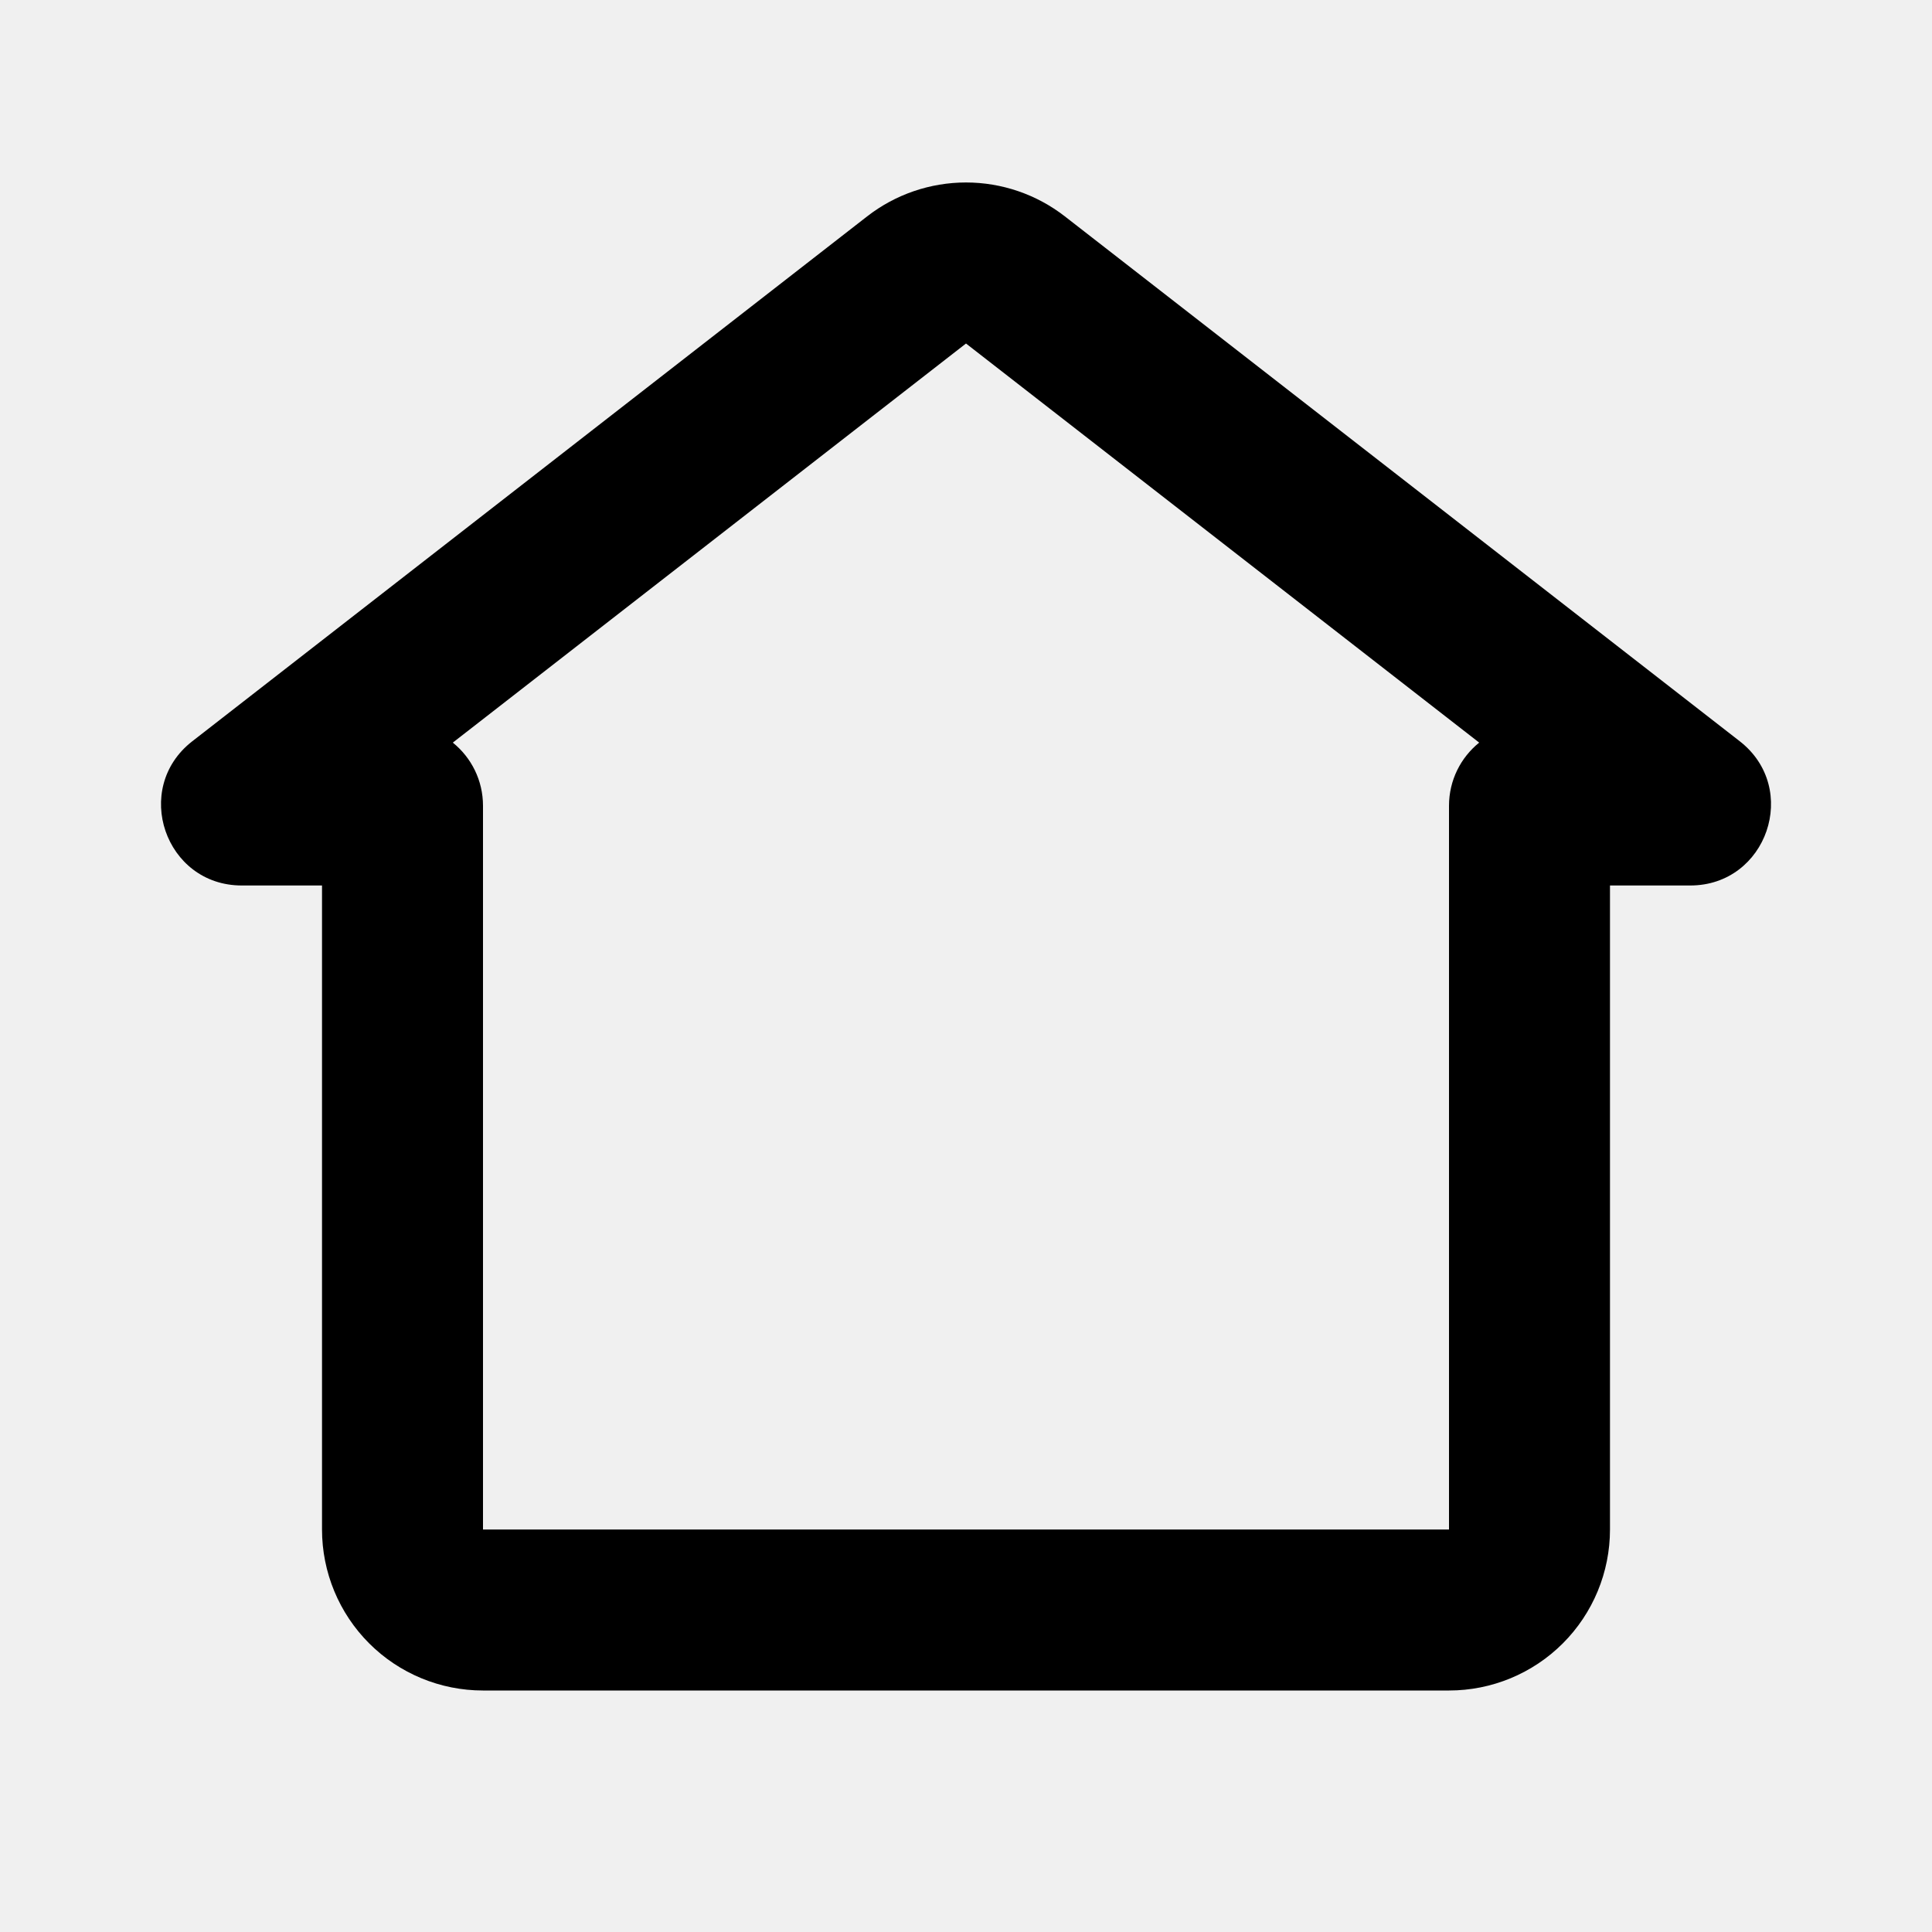
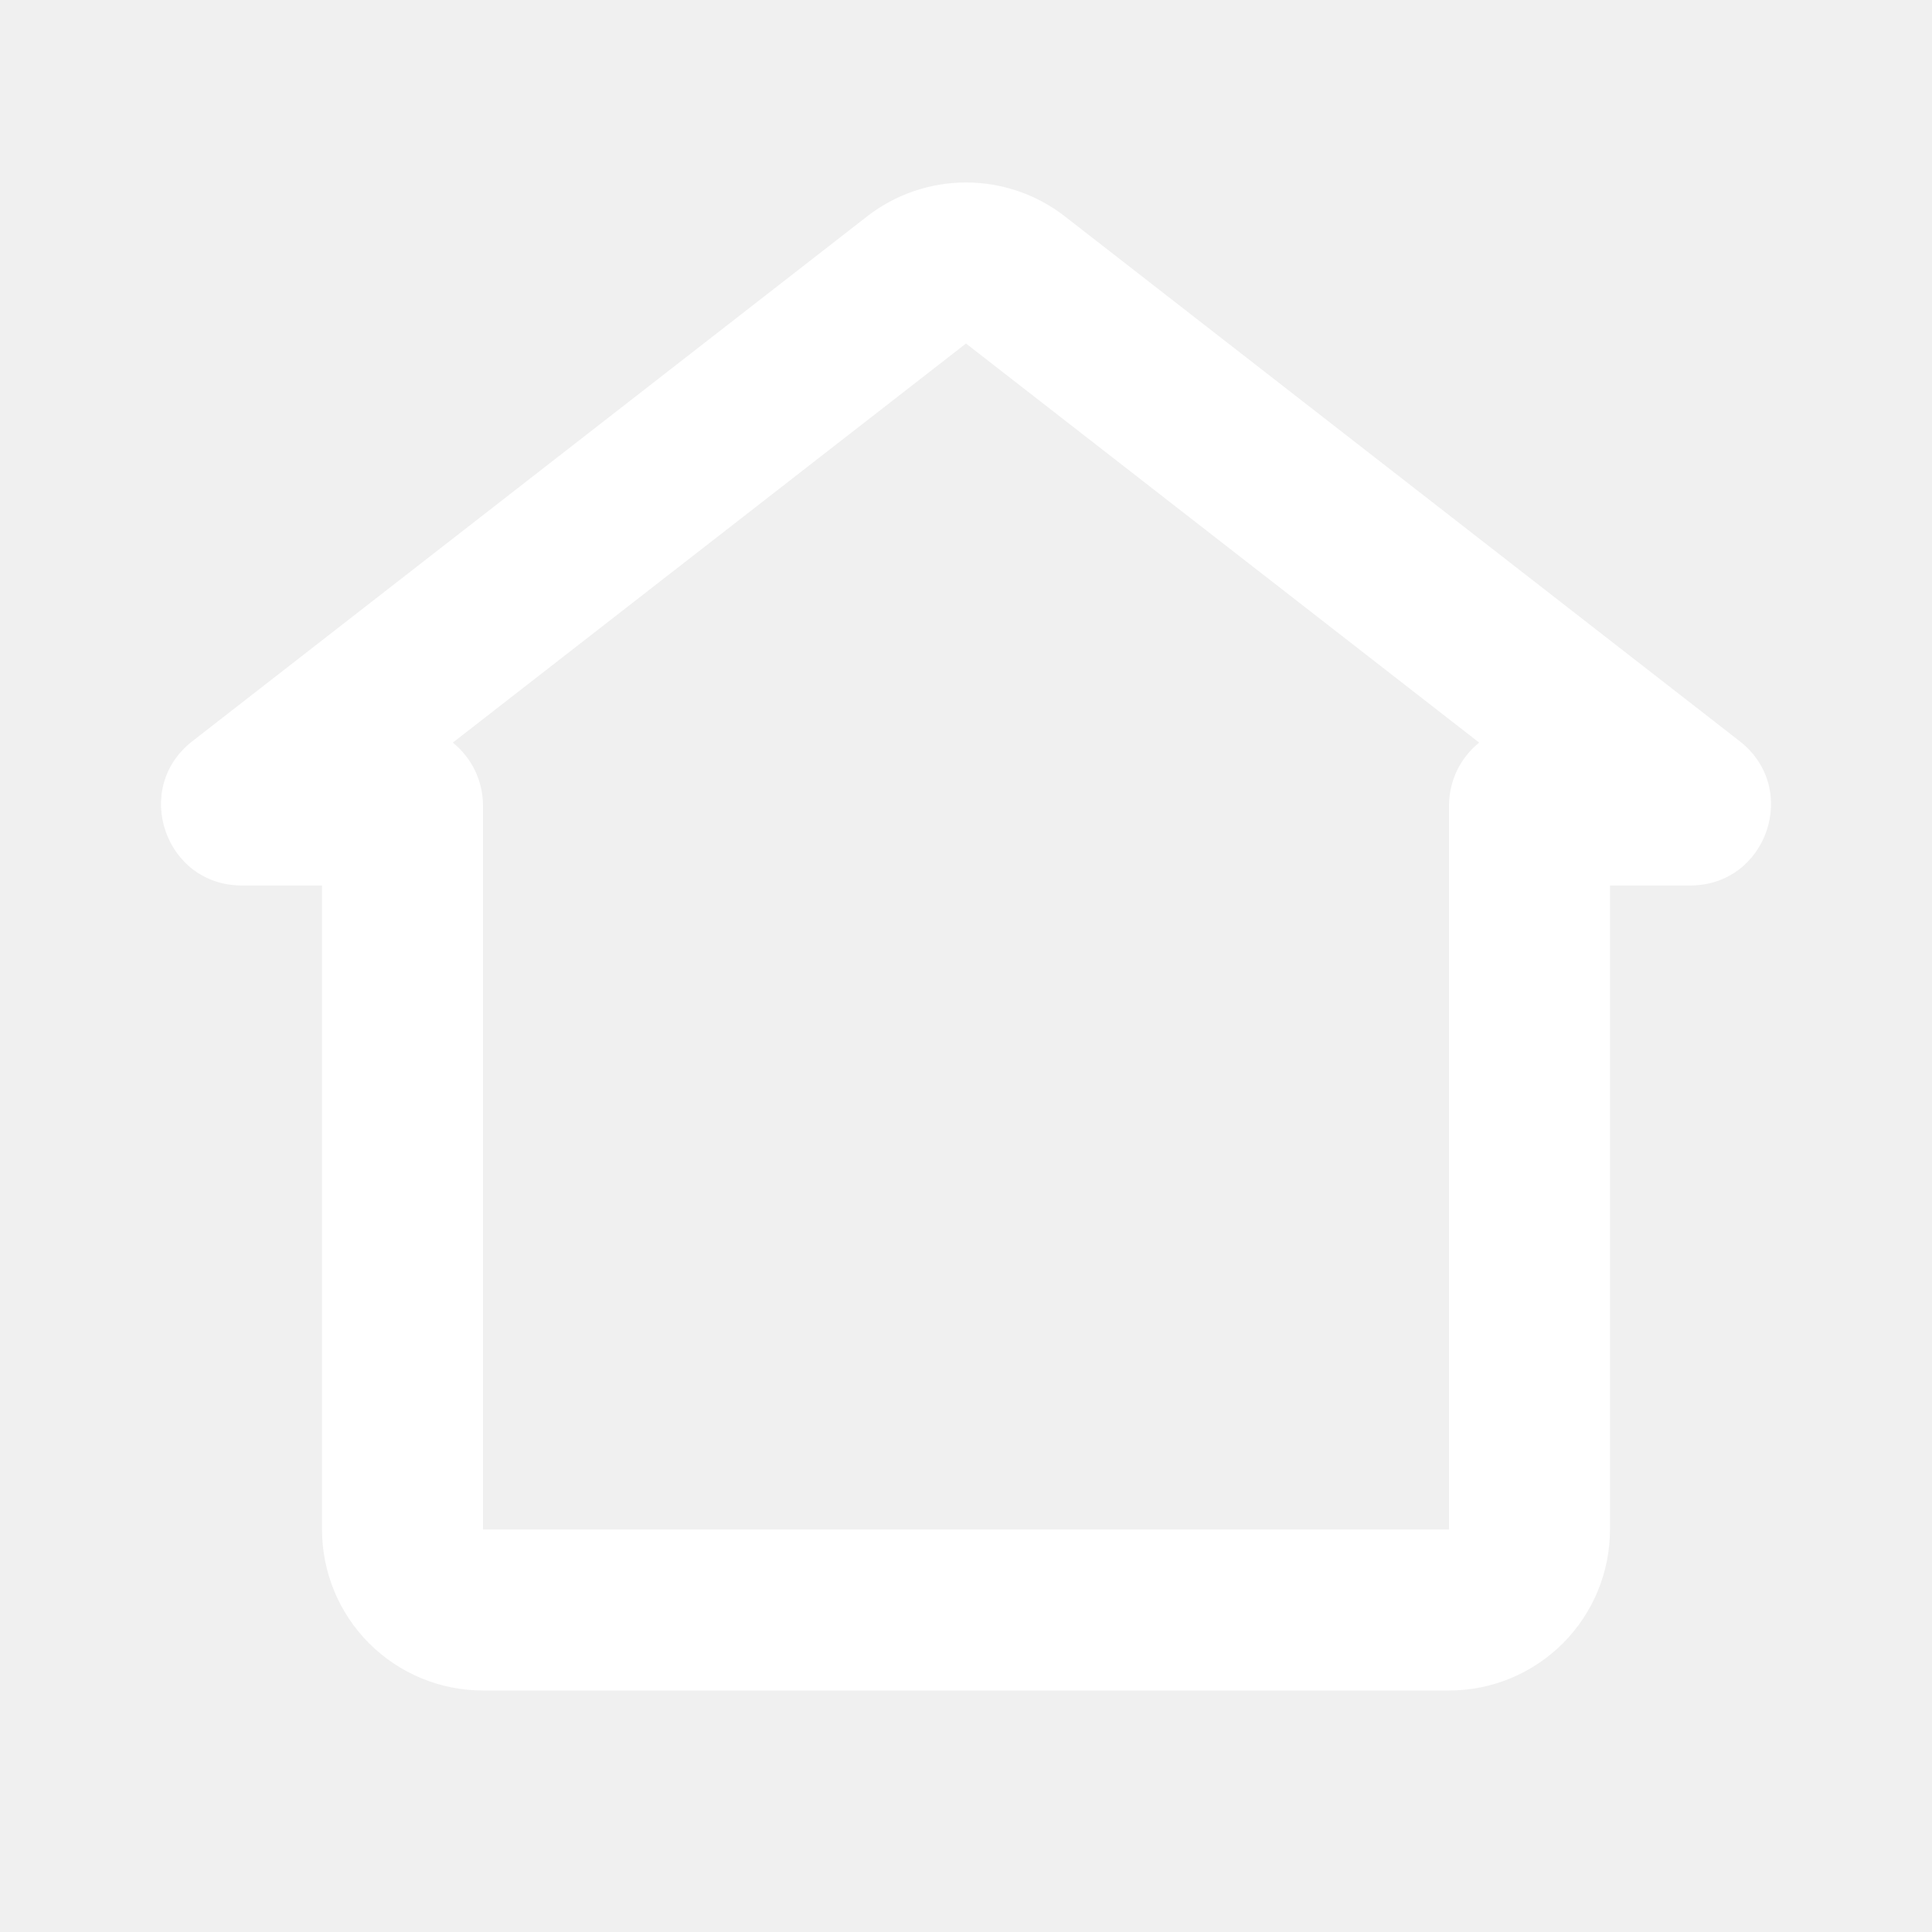
<svg xmlns="http://www.w3.org/2000/svg" width="40" height="40" viewBox="0 0 40 40" fill="none">
-   <path fill-rule="evenodd" clip-rule="evenodd" d="M17.953 4.48C18.538 4.025 19.259 3.778 20 3.778C20.741 3.778 21.462 4.025 22.047 4.48L36.02 15.347C37.275 16.325 36.582 18.333 34.995 18.333H33.333V31.667C33.333 32.551 32.982 33.399 32.357 34.024C31.732 34.649 30.884 35 30 35H10C9.116 35 8.268 34.649 7.643 34.024C7.018 33.399 6.667 32.551 6.667 31.667V18.333H5.005C3.417 18.333 2.727 16.323 3.98 15.348L17.953 4.48ZM9.375 15.375C9.757 15.683 10 16.155 10 16.683V31.667H30V16.683C30 16.155 30.243 15.683 30.625 15.375L20 7.112L9.375 15.375Z" fill="black" />
+   <path fill-rule="evenodd" clip-rule="evenodd" d="M17.953 4.48C18.538 4.025 19.259 3.778 20 3.778C20.741 3.778 21.462 4.025 22.047 4.48L36.02 15.347C37.275 16.325 36.582 18.333 34.995 18.333H33.333V31.667C33.333 32.551 32.982 33.399 32.357 34.024C31.732 34.649 30.884 35 30 35H10C9.116 35 8.268 34.649 7.643 34.024C7.018 33.399 6.667 32.551 6.667 31.667V18.333H5.005C3.417 18.333 2.727 16.323 3.98 15.348L17.953 4.48ZM9.375 15.375C9.757 15.683 10 16.155 10 16.683V31.667H30V16.683C30 16.155 30.243 15.683 30.625 15.375L20 7.112L9.375 15.375Z" fill="white" />
</svg>
